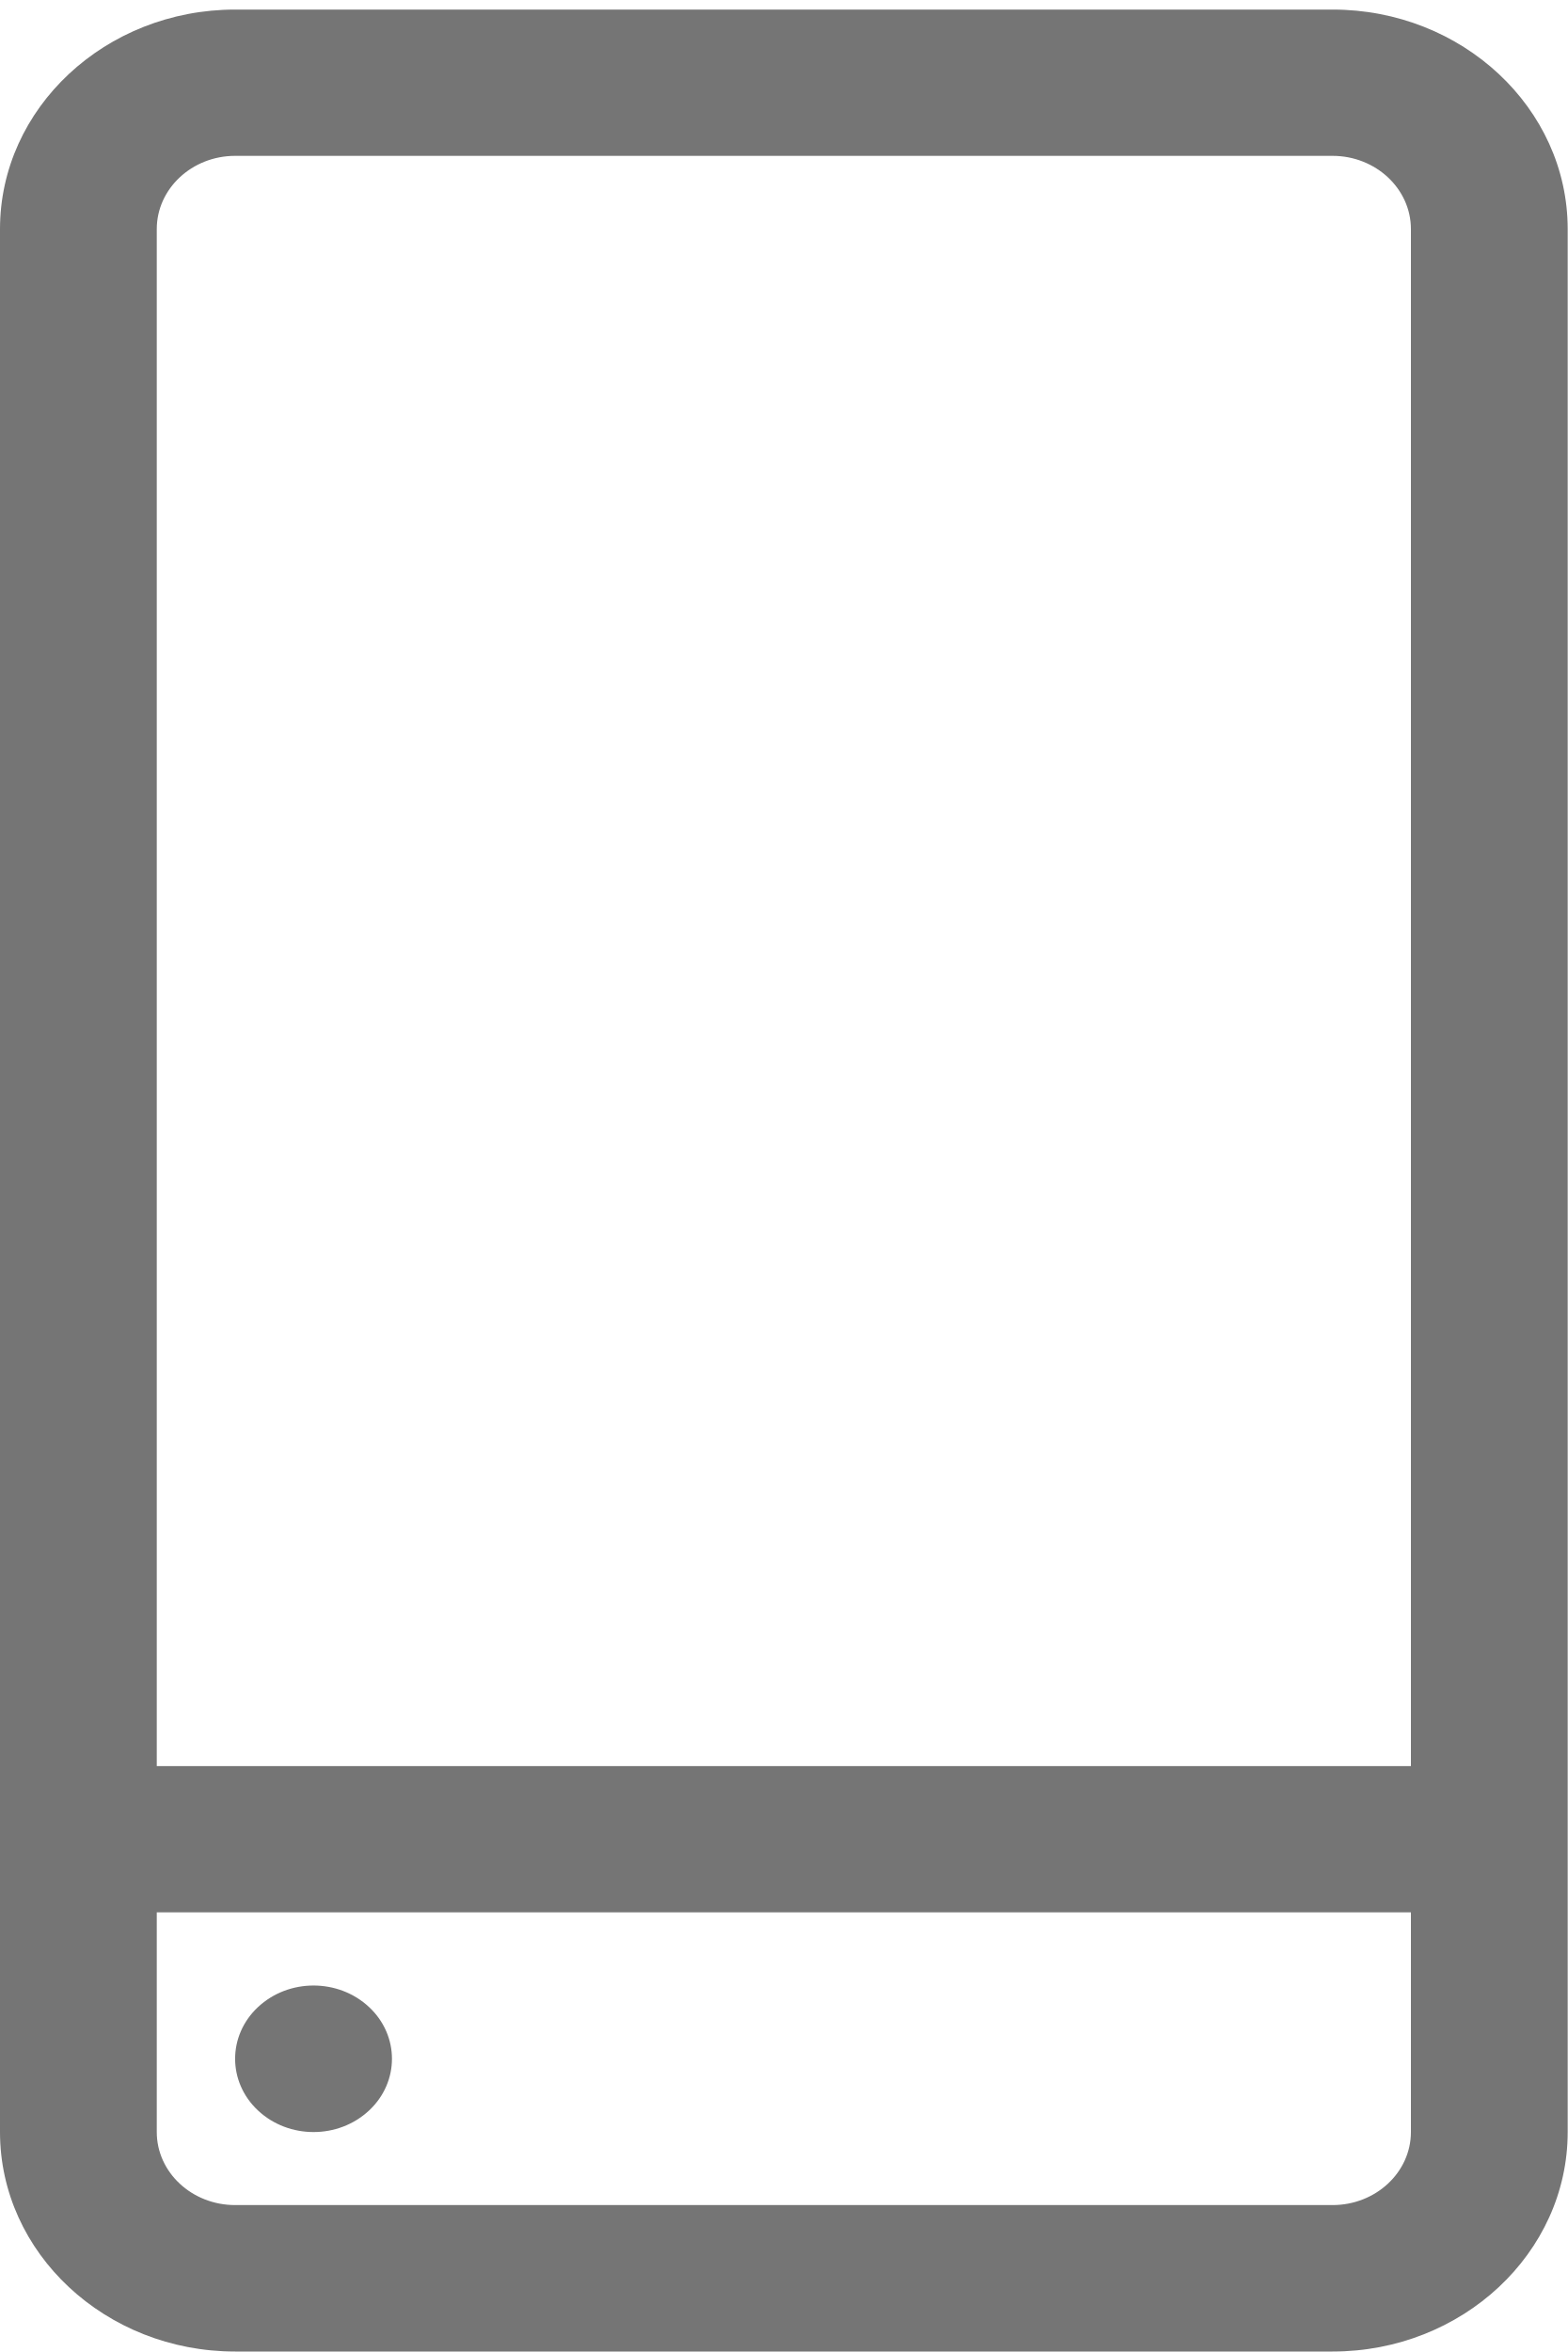
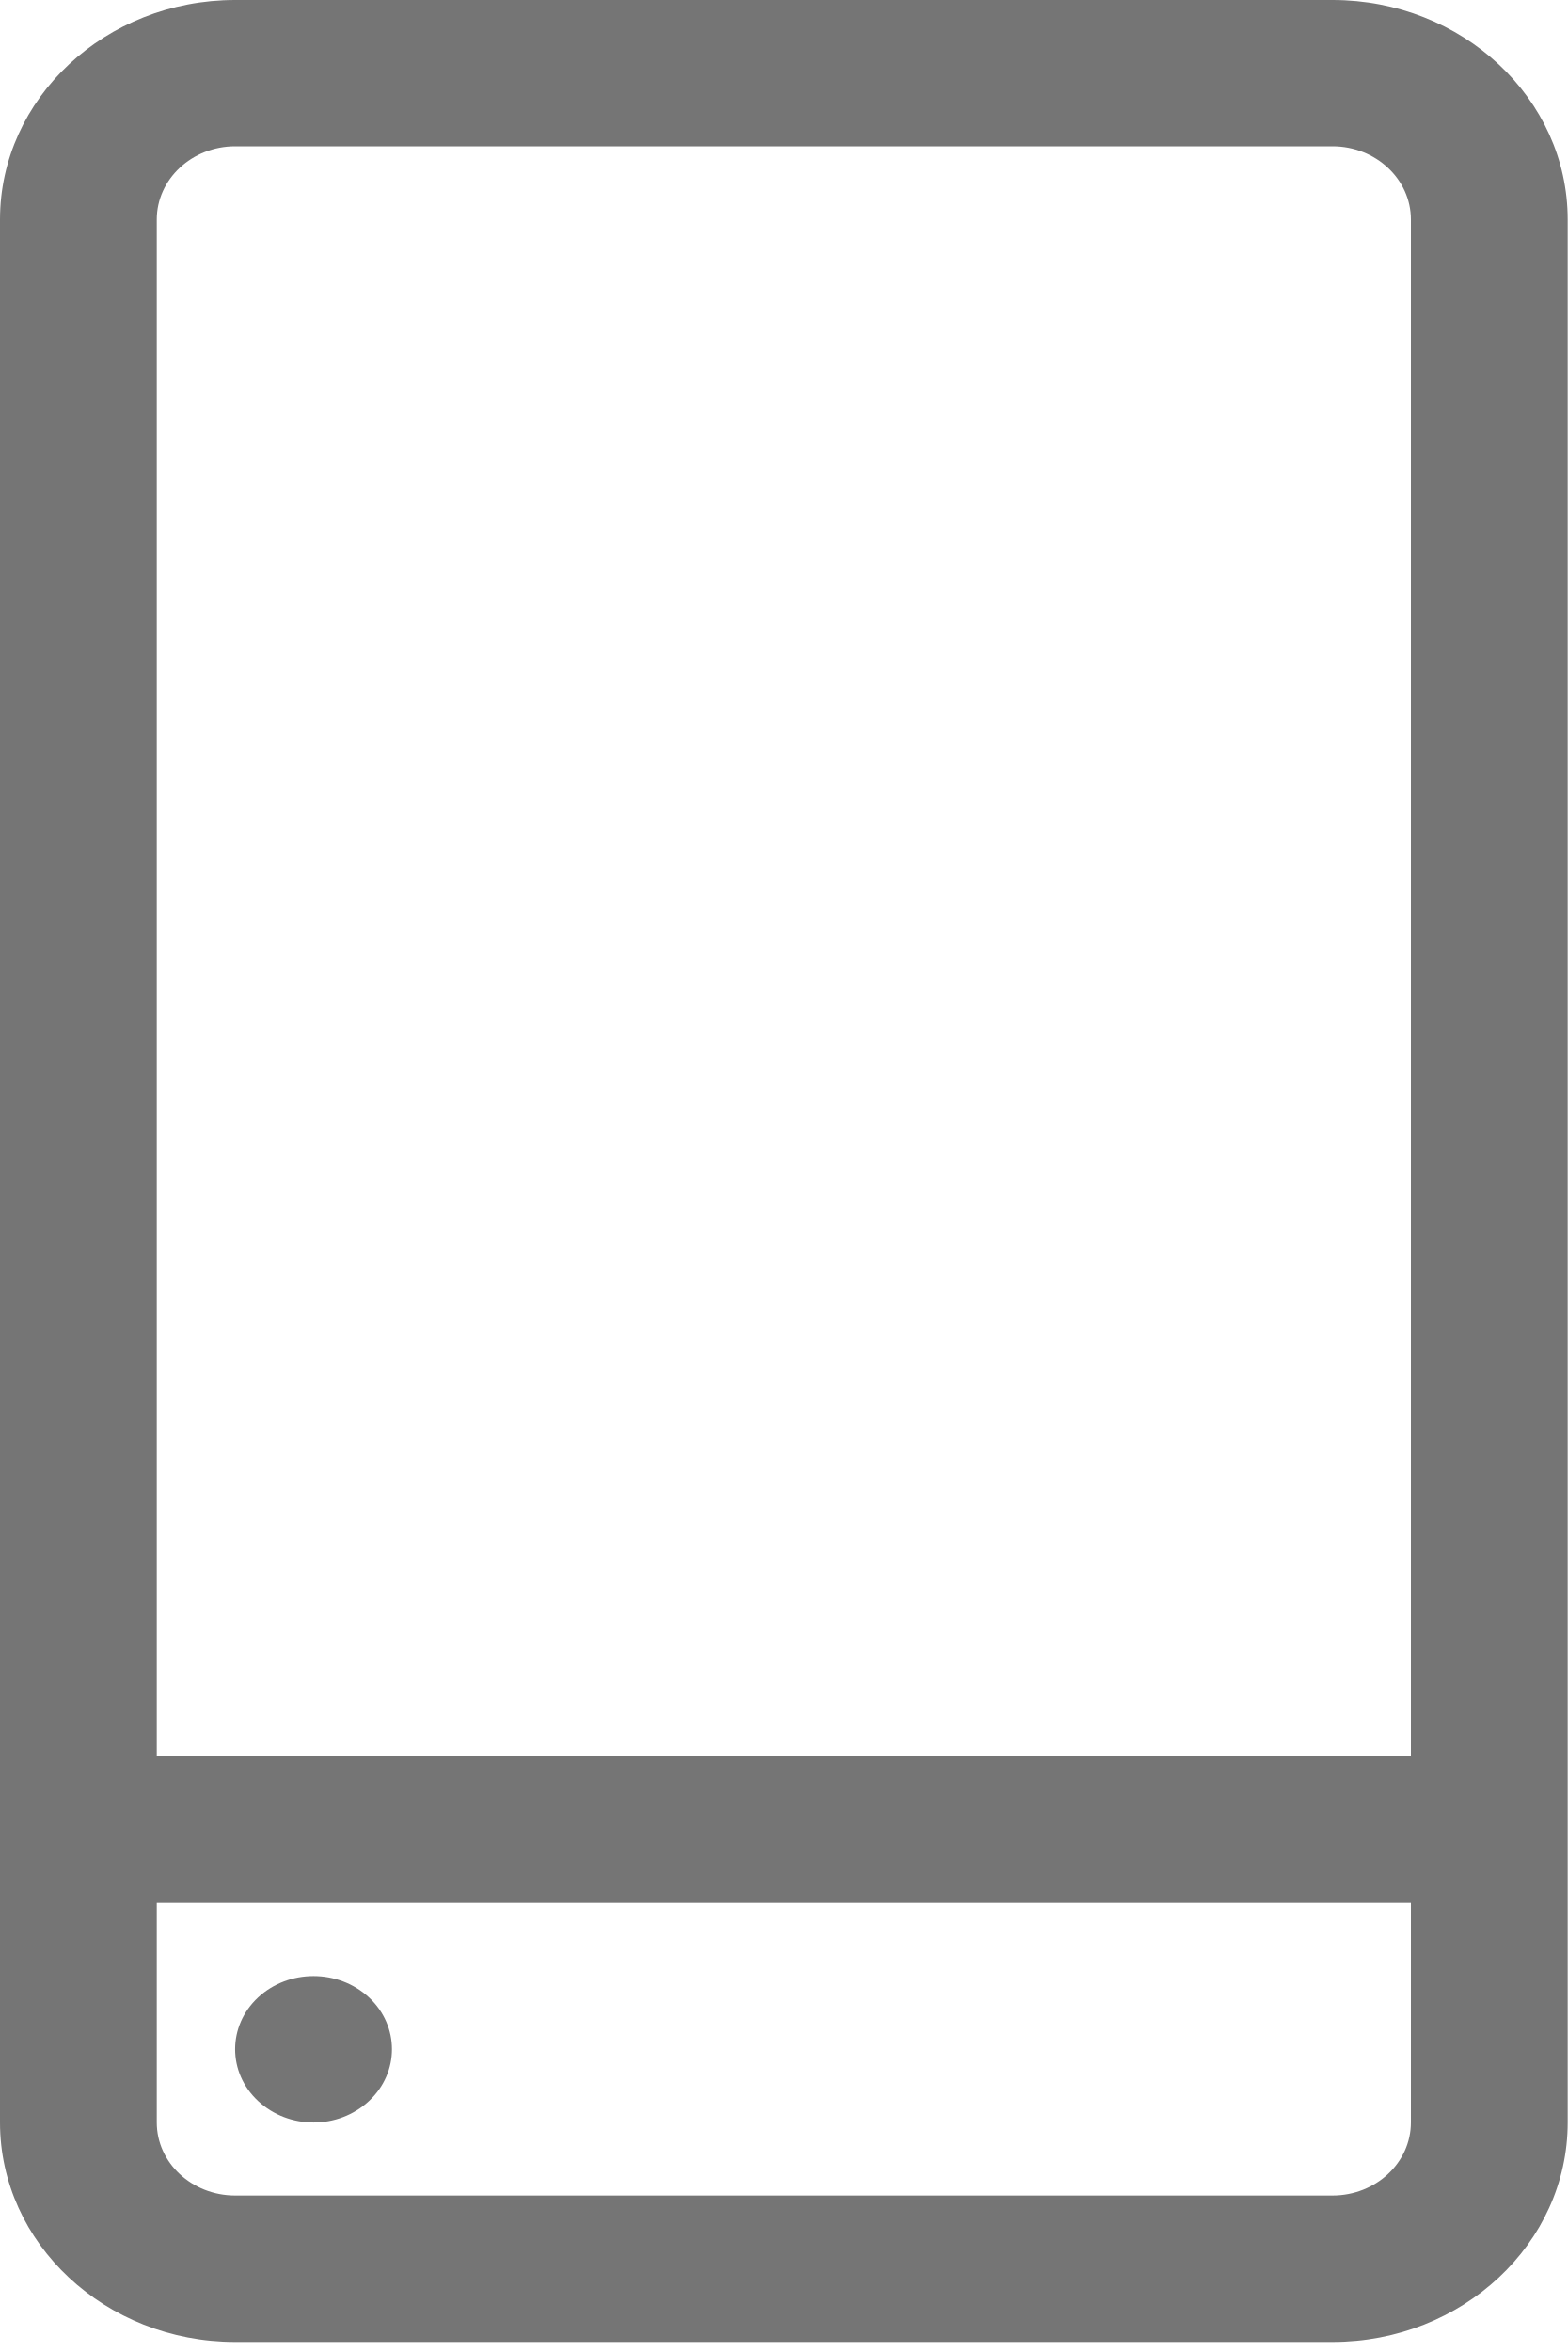
<svg xmlns="http://www.w3.org/2000/svg" width="10" height="15" viewBox="0 0 10 15" fill="none">
-   <path d="M8.5 0.061H1.5C0.673 0.061 0 0.689 0 1.461V13.597C0 14.369 0.673 14.997 1.5 14.997H8.5C9.327 14.997 10 14.369 10 13.597V1.461C10 0.689 9.327 0.061 8.5 0.061ZM1.5 0.994H8.5C8.776 0.994 9 1.204 9 1.461V11.263H1V1.461C1 1.204 1.224 0.994 1.5 0.994ZM8.5 14.063H1.5C1.224 14.063 1 13.854 1 13.597V12.196H9V13.597C9 13.854 8.776 14.063 8.5 14.063Z" fill="#757575" />
-   <path d="M2.354 12.8C2.549 12.982 2.549 13.278 2.354 13.46C2.158 13.643 1.842 13.643 1.646 13.46C1.451 13.278 1.451 12.982 1.646 12.8C1.842 12.617 2.158 12.617 2.354 12.8Z" fill="#757575" />
+   <path d="M8.5 0H1.5C0.673 0 0 0.628 0 1.4V13.536C0 14.308 0.673 14.936 1.5 14.936H8.5C9.327 14.936 10 14.308 10 13.536V1.4C10 0.628 9.327 0 8.5 0ZM1.5 0.933H8.5C8.776 0.933 9 1.143 9 1.4V11.202H1V1.4C1 1.143 1.224 0.933 1.5 0.933ZM8.5 14.002H1.5C1.224 14.002 1 13.793 1 13.536V12.136H9V13.536C9 13.793 8.776 14.002 8.5 14.002Z" fill="#757575" />
+   <path d="M2.354 12.739C2.549 12.921 2.549 13.217 2.354 13.399C2.158 13.582 1.842 13.582 1.646 13.399C1.451 13.217 1.451 12.921 1.646 12.739C1.842 12.557 2.158 12.557 2.354 12.739Z" fill="#757575" />
</svg>
